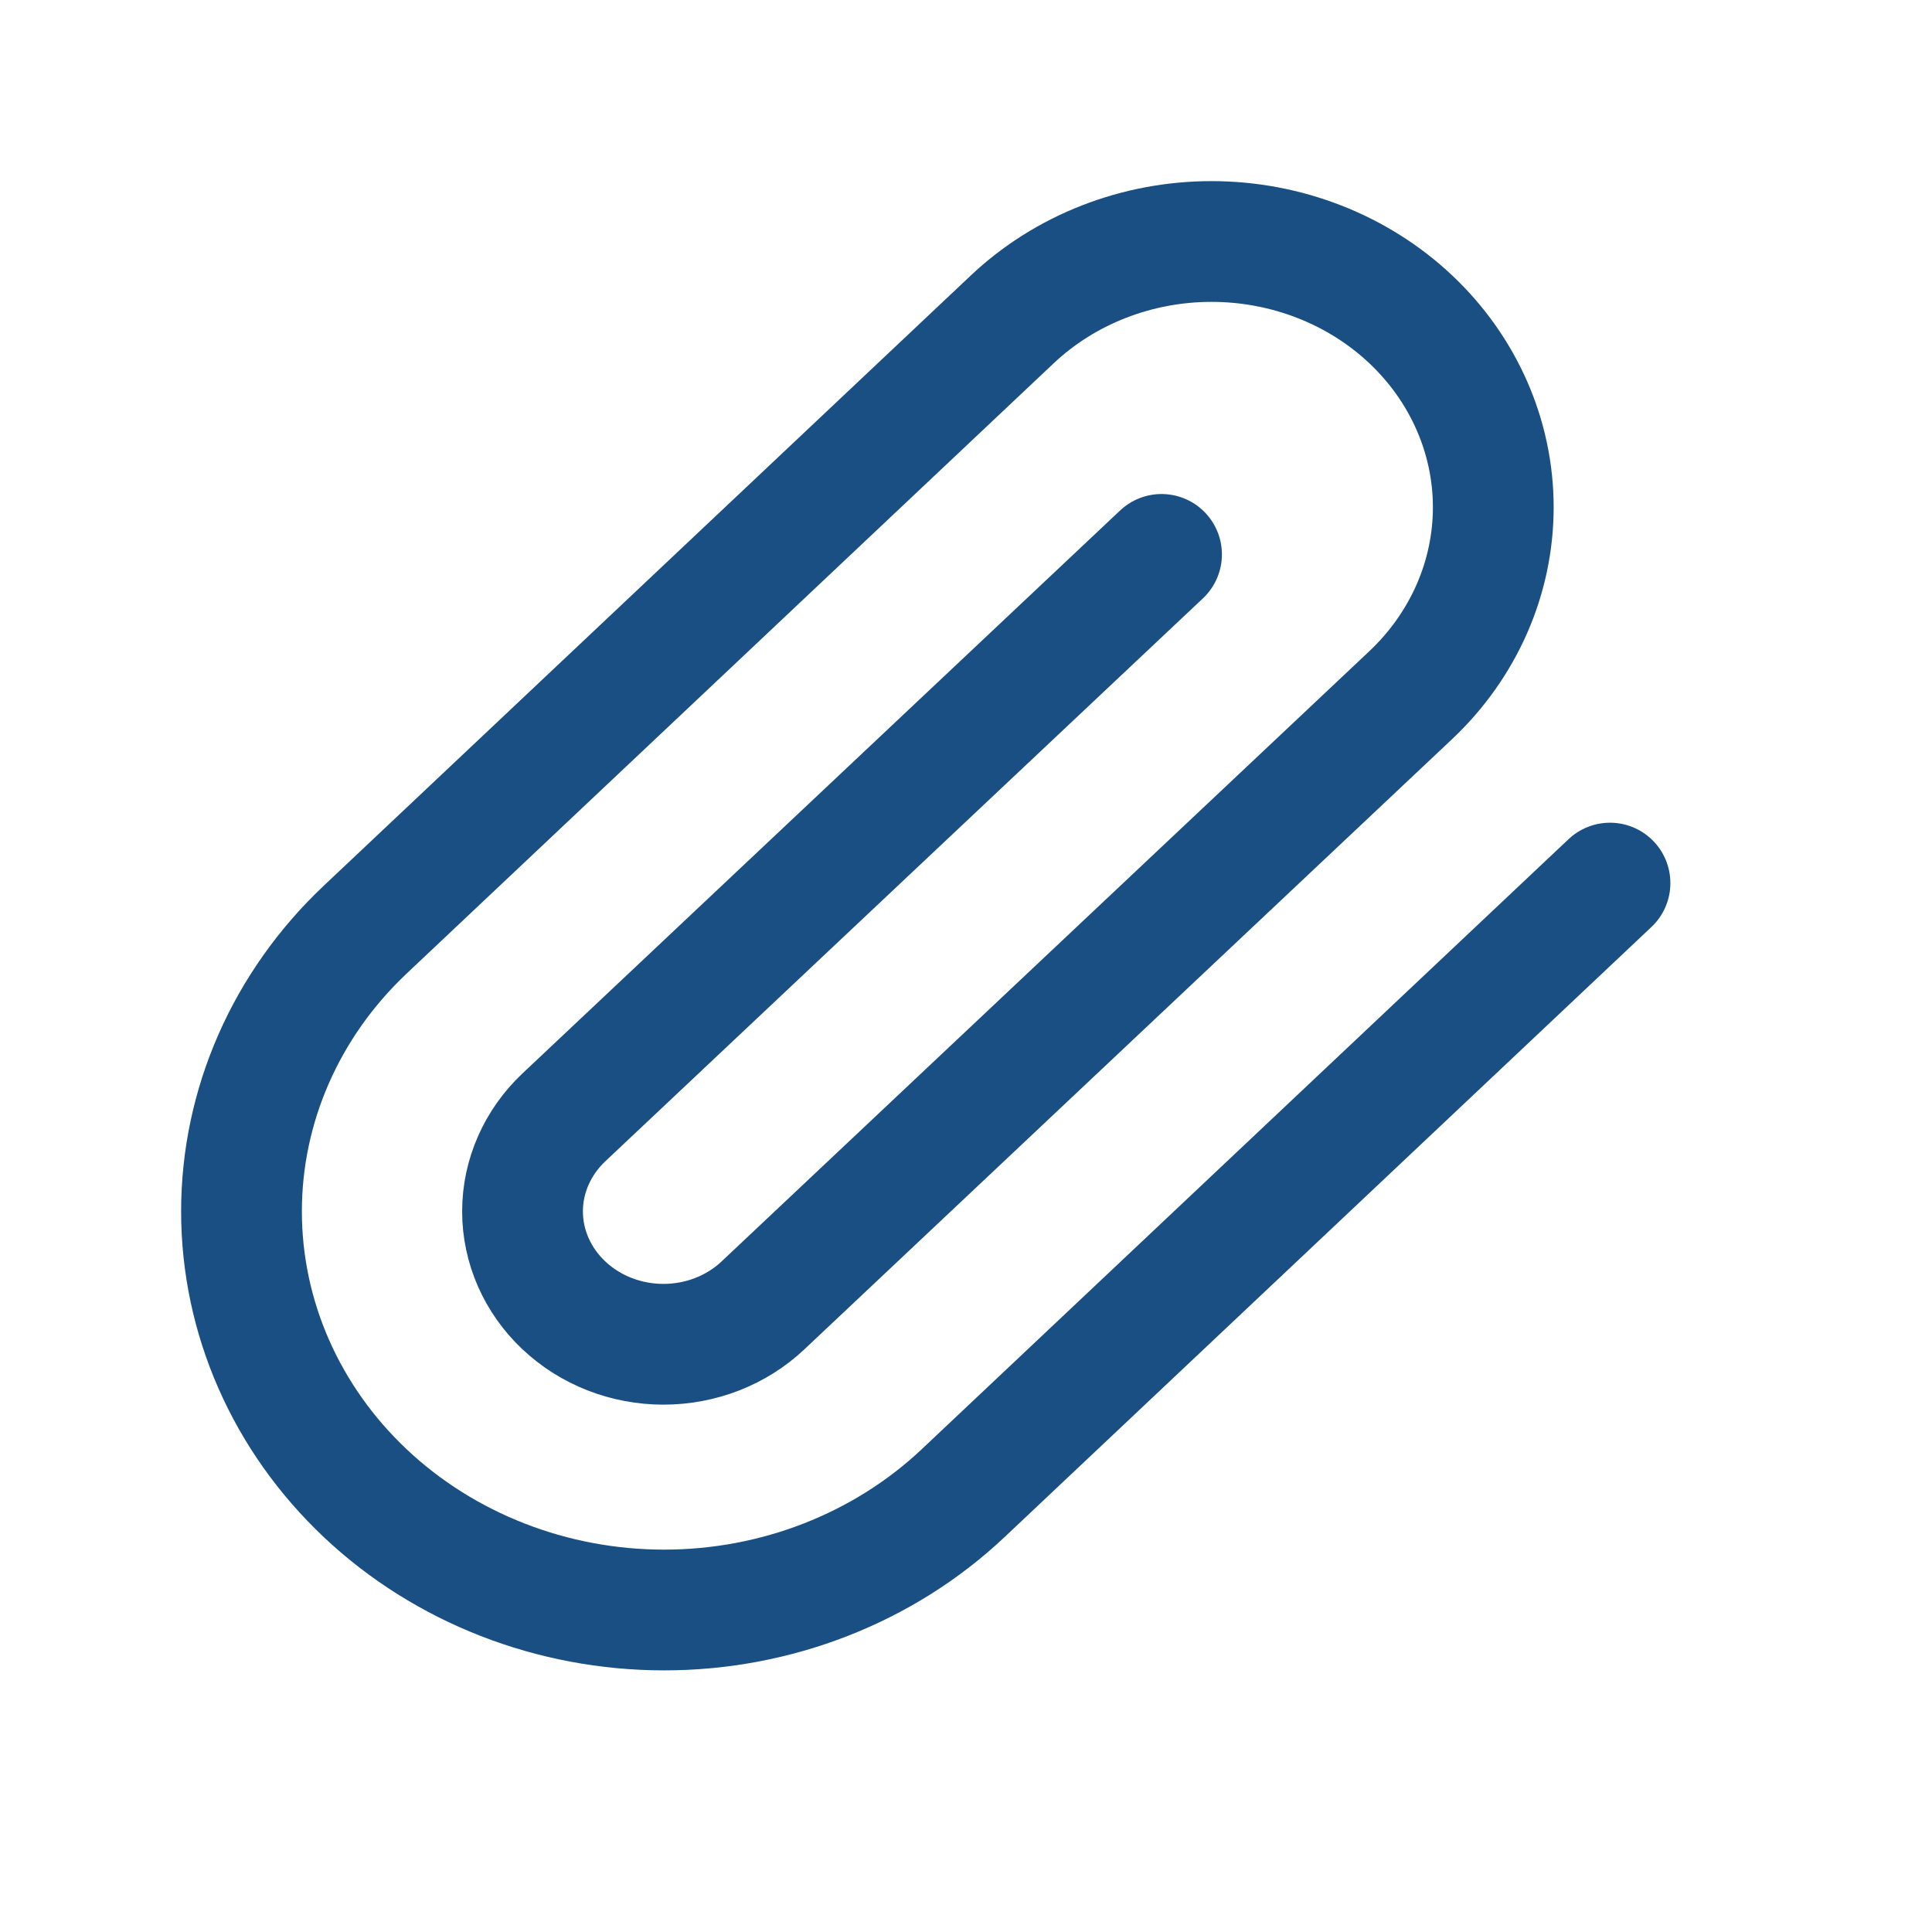
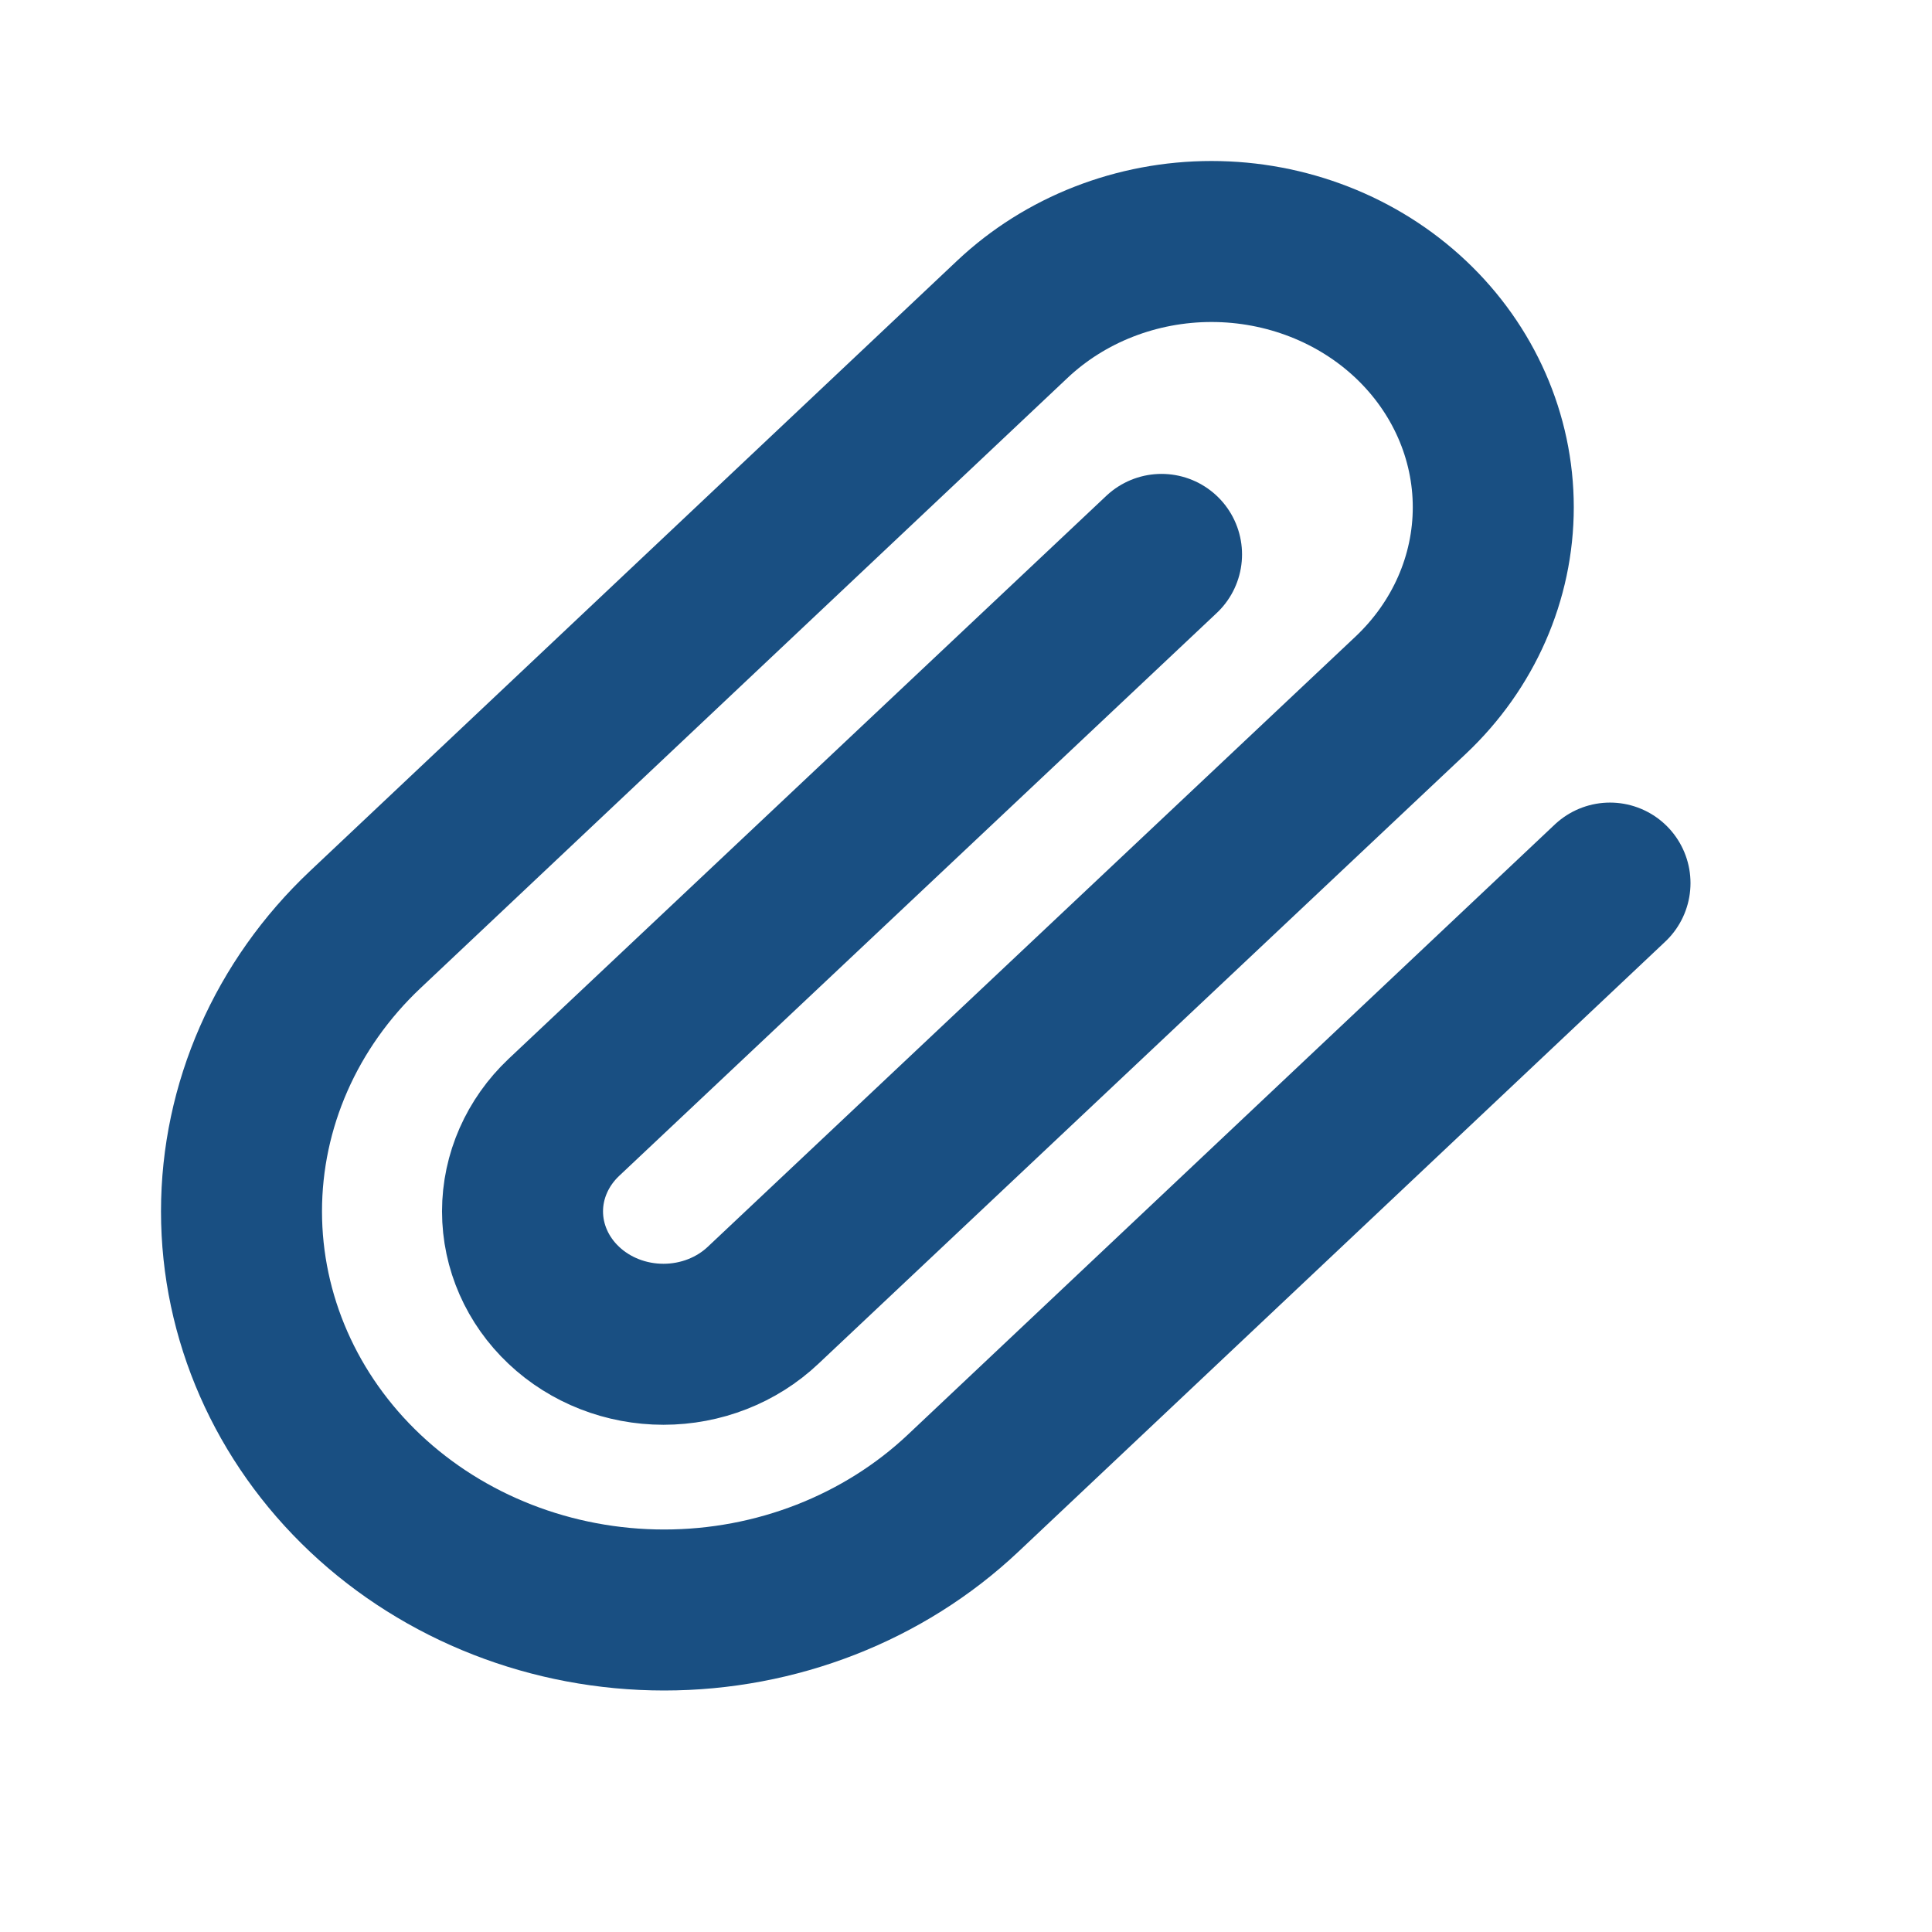
<svg xmlns="http://www.w3.org/2000/svg" width="24px" height="24px" viewBox="0 0 24 24" fill="none">
-   <path d="M20 10.97L11.963 18.55C10.978 19.478 9.643 20 8.25 20C6.858 20 5.522 19.478 4.538 18.55C3.553 17.621 3 16.362 3 15.048C3 13.735 3.553 12.476 4.538 11.547L12.575 3.967C13.231 3.348 14.122 3 15.05 3C15.978 3 16.869 3.348 17.525 3.967C18.181 4.586 18.55 5.426 18.55 6.301C18.55 7.177 18.181 8.016 17.525 8.635L9.479 16.215C9.151 16.525 8.706 16.699 8.242 16.699C7.777 16.699 7.332 16.525 7.004 16.215C6.676 15.906 6.491 15.486 6.491 15.048C6.491 14.611 6.676 14.191 7.004 13.881L14.429 6.887" stroke="#194f82" stroke-width="1.5" stroke-linecap="round" stroke-linejoin="round" />
+   <path d="M20 10.97L11.963 18.55C10.978 19.478 9.643 20 8.25 20C6.858 20 5.522 19.478 4.538 18.55C3.553 17.621 3 16.362 3 15.048C3 13.735 3.553 12.476 4.538 11.547L12.575 3.967C13.231 3.348 14.122 3 15.05 3C15.978 3 16.869 3.348 17.525 3.967C18.181 4.586 18.55 5.426 18.55 6.301C18.55 7.177 18.181 8.016 17.525 8.635L9.479 16.215C9.151 16.525 8.706 16.699 8.242 16.699C7.777 16.699 7.332 16.525 7.004 16.215C6.676 15.906 6.491 15.486 6.491 15.048C6.491 14.611 6.676 14.191 7.004 13.881L14.429 6.887" stroke="#194f82" stroke-width="2.0" stroke-linecap="round" stroke-linejoin="round" />
</svg>
